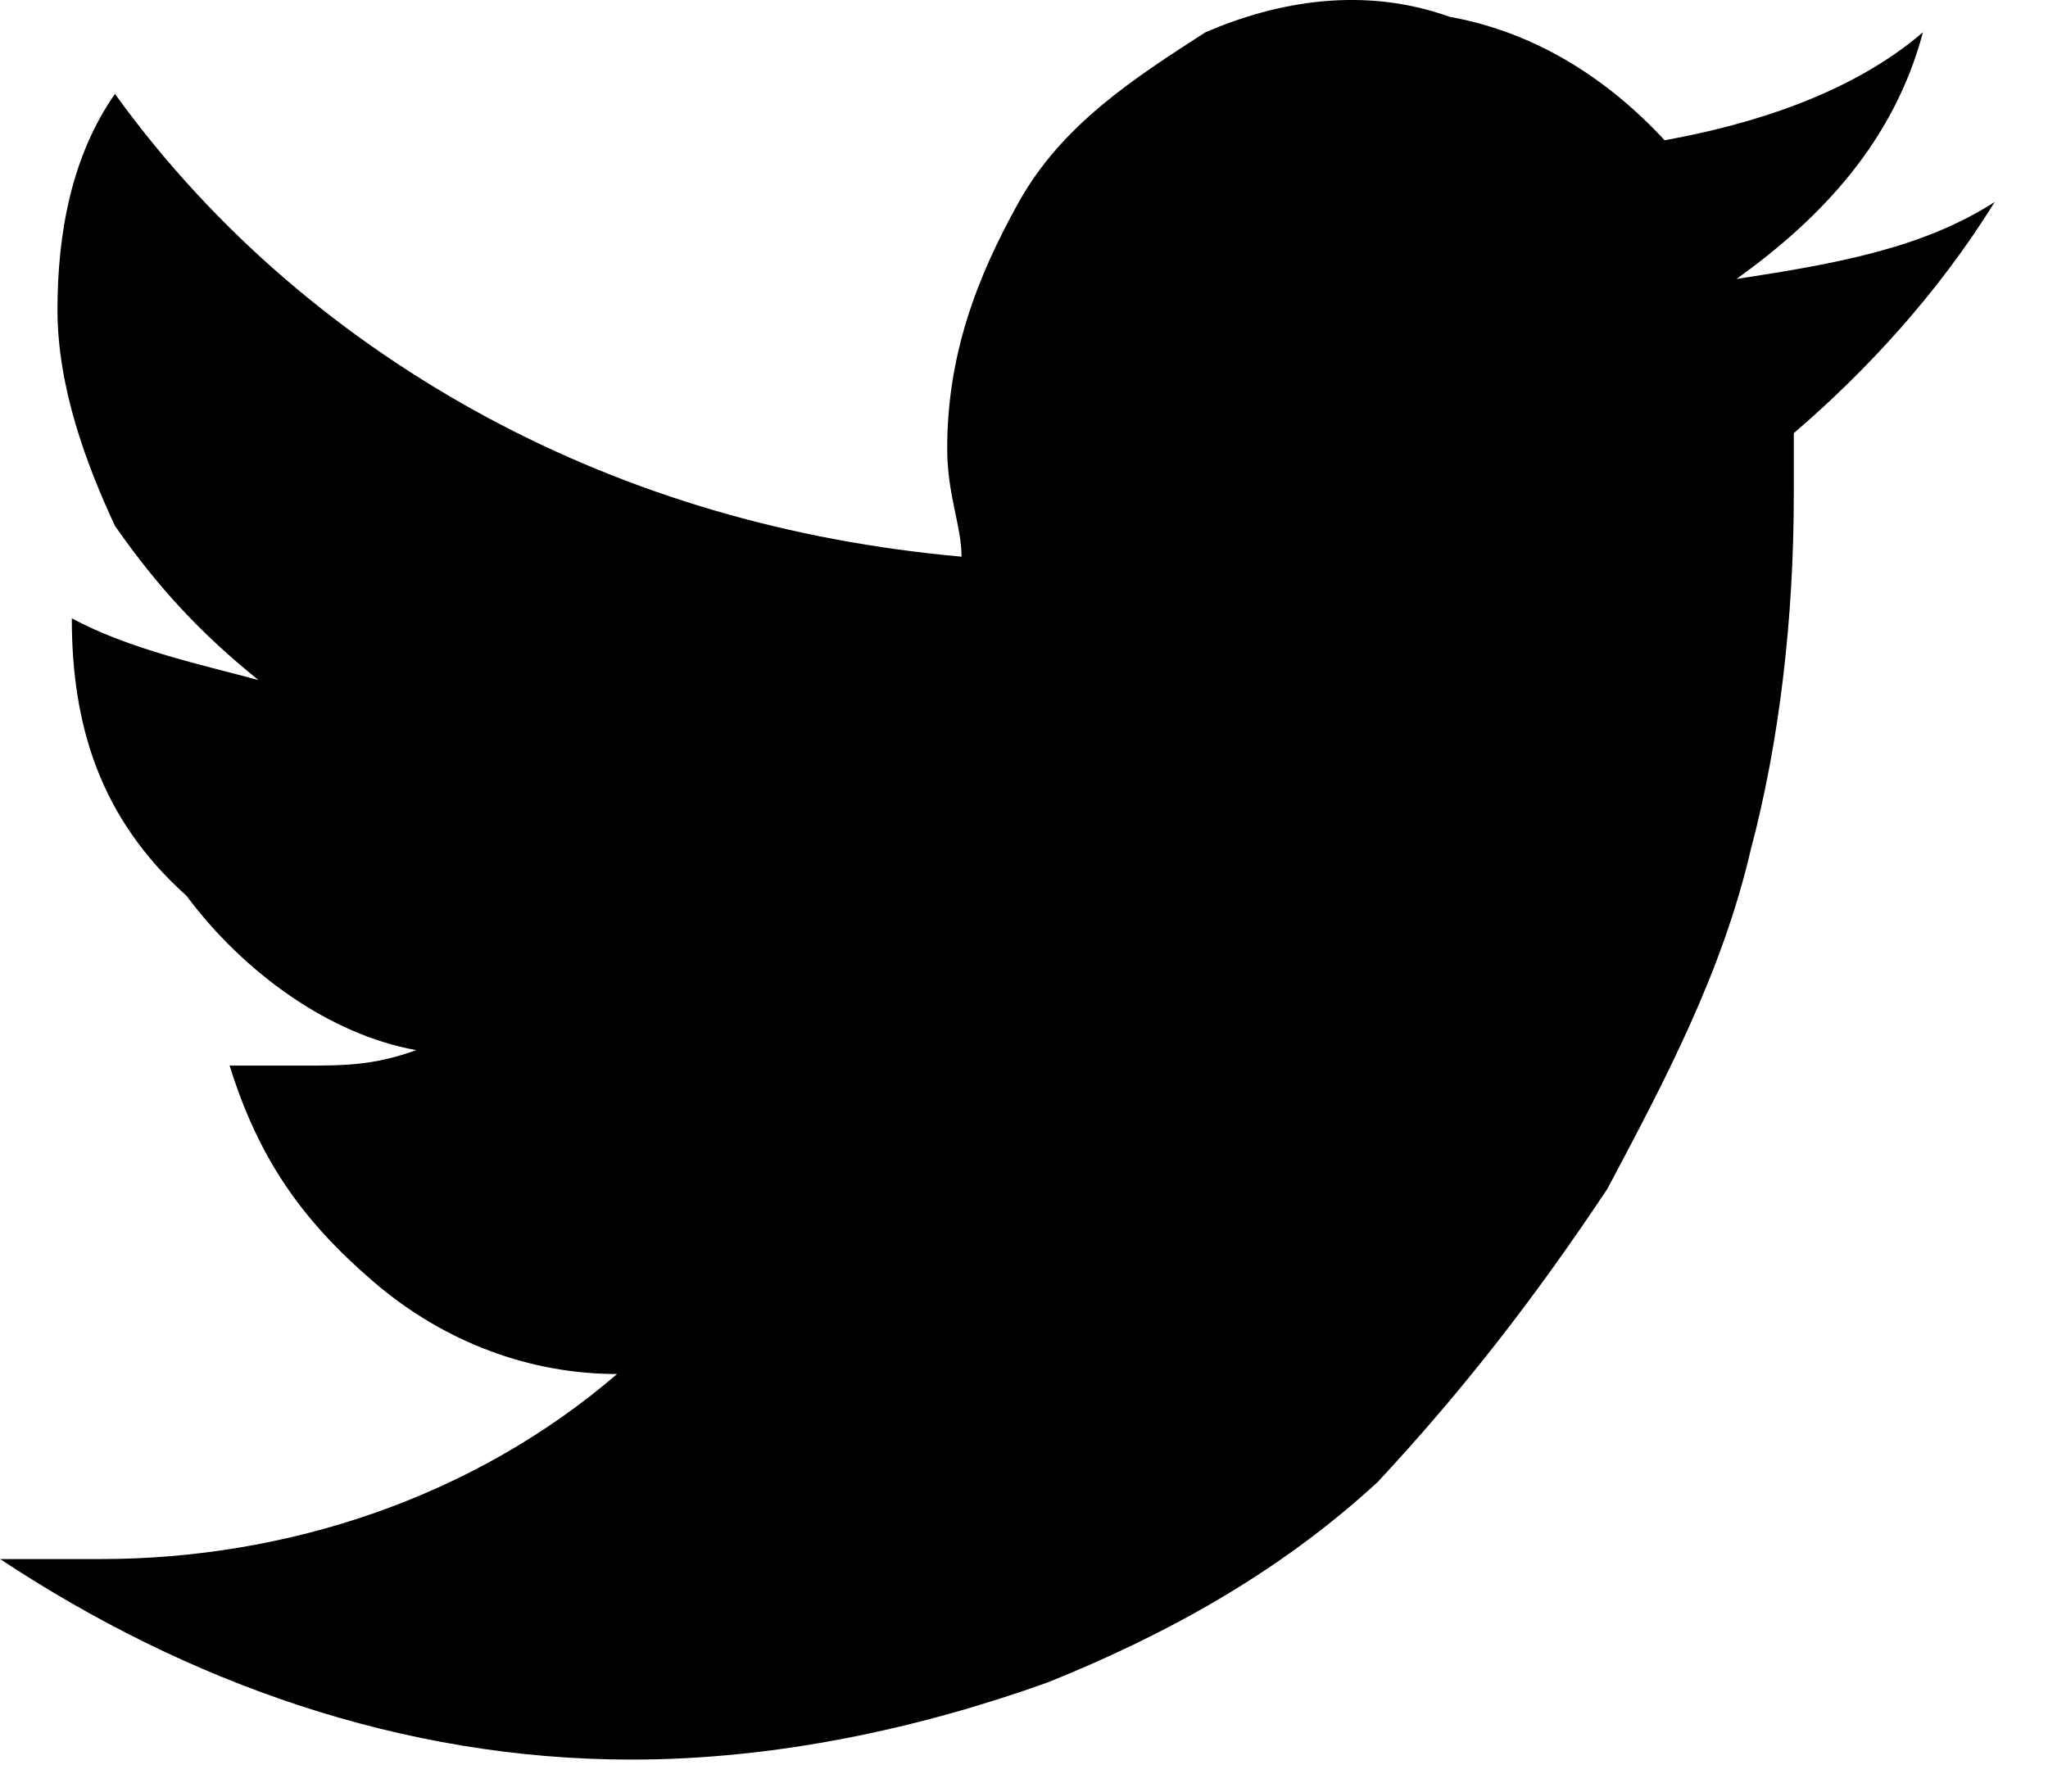
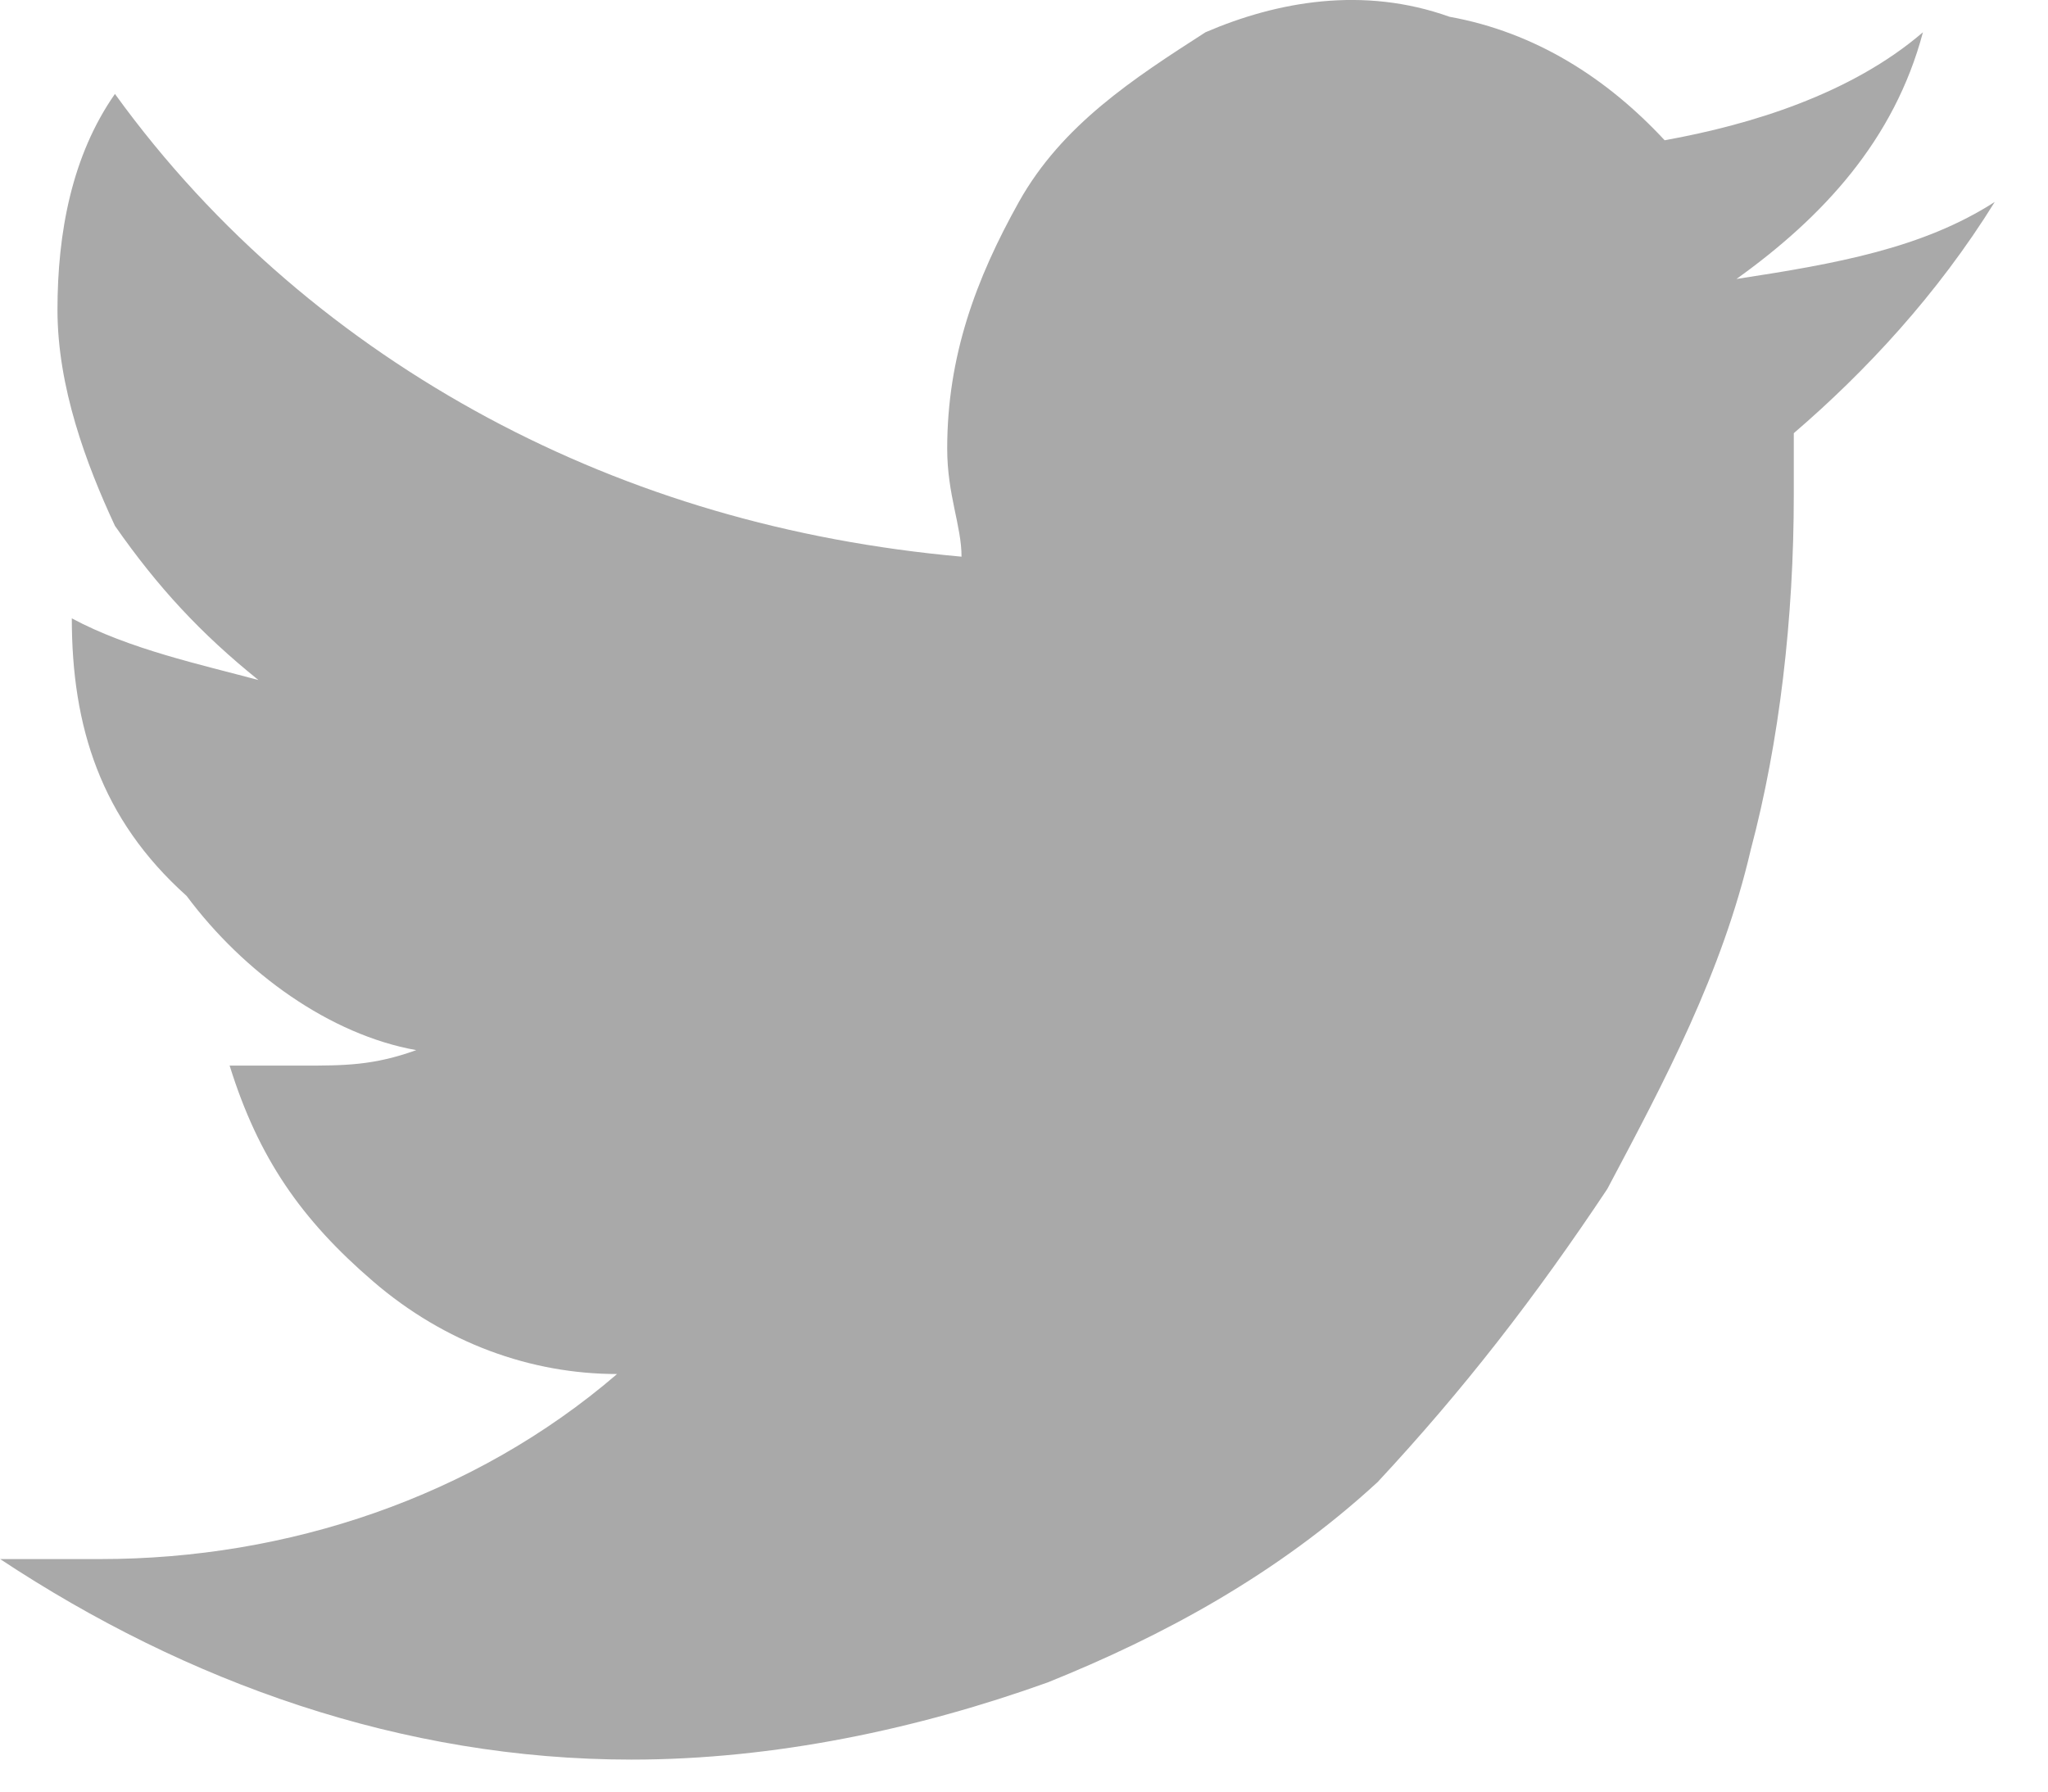
- <svg xmlns="http://www.w3.org/2000/svg" width="16" height="14" viewBox="0 0 16 14" fill="#">
-   <path d="M15.584 1.578C15.136 2.301 14.575 2.903 14.014 3.385C14.014 3.506 14.014 3.626 14.014 3.867C14.014 4.832 13.902 5.796 13.678 6.639C13.454 7.604 13.005 8.447 12.557 9.291C11.996 10.134 11.436 10.858 10.763 11.581C9.978 12.304 9.082 12.786 8.185 13.147C7.176 13.509 6.055 13.75 4.934 13.75C3.14 13.75 1.458 13.147 0.001 12.183C0.225 12.183 0.449 12.183 0.785 12.183C2.243 12.183 3.7 11.701 4.821 10.737C4.149 10.737 3.476 10.496 2.916 10.014C2.355 9.532 2.019 9.05 1.794 8.327C2.019 8.327 2.243 8.327 2.355 8.327C2.691 8.327 2.916 8.327 3.252 8.206C2.579 8.086 1.907 7.604 1.458 7.001C0.785 6.398 0.561 5.675 0.561 4.832C1.01 5.073 1.57 5.193 2.019 5.314C1.57 4.952 1.234 4.591 0.898 4.109C0.673 3.626 0.449 3.024 0.449 2.421C0.449 1.819 0.561 1.216 0.898 0.734C1.682 1.819 2.691 2.662 3.812 3.265C4.934 3.867 6.167 4.229 7.512 4.35C7.512 4.109 7.4 3.867 7.4 3.506C7.4 2.783 7.624 2.18 7.96 1.578C8.297 0.975 8.857 0.613 9.418 0.252C9.978 0.011 10.651 -0.11 11.324 0.131C11.996 0.252 12.557 0.613 13.005 1.096C13.678 0.975 14.463 0.734 15.023 0.252C14.799 1.096 14.239 1.698 13.566 2.18C14.351 2.06 15.023 1.939 15.584 1.578Z" fill="#" />
+ <svg xmlns="http://www.w3.org/2000/svg" width="16" height="14" viewBox="0 0 16 14" fill="#a9a9a9">
+   <path d="M15.584 1.578C15.136 2.301 14.575 2.903 14.014 3.385C14.014 3.506 14.014 3.626 14.014 3.867C14.014 4.832 13.902 5.796 13.678 6.639C13.454 7.604 13.005 8.447 12.557 9.291C11.996 10.134 11.436 10.858 10.763 11.581C9.978 12.304 9.082 12.786 8.185 13.147C7.176 13.509 6.055 13.75 4.934 13.75C3.14 13.75 1.458 13.147 0.001 12.183C0.225 12.183 0.449 12.183 0.785 12.183C2.243 12.183 3.7 11.701 4.821 10.737C4.149 10.737 3.476 10.496 2.916 10.014C2.355 9.532 2.019 9.05 1.794 8.327C2.019 8.327 2.243 8.327 2.355 8.327C2.691 8.327 2.916 8.327 3.252 8.206C2.579 8.086 1.907 7.604 1.458 7.001C0.785 6.398 0.561 5.675 0.561 4.832C1.01 5.073 1.57 5.193 2.019 5.314C1.57 4.952 1.234 4.591 0.898 4.109C0.673 3.626 0.449 3.024 0.449 2.421C0.449 1.819 0.561 1.216 0.898 0.734C1.682 1.819 2.691 2.662 3.812 3.265C4.934 3.867 6.167 4.229 7.512 4.35C7.512 4.109 7.4 3.867 7.4 3.506C7.4 2.783 7.624 2.18 7.96 1.578C8.297 0.975 8.857 0.613 9.418 0.252C9.978 0.011 10.651 -0.11 11.324 0.131C11.996 0.252 12.557 0.613 13.005 1.096C13.678 0.975 14.463 0.734 15.023 0.252C14.799 1.096 14.239 1.698 13.566 2.18C14.351 2.06 15.023 1.939 15.584 1.578Z" fill="#a9a9a9" />
</svg>
